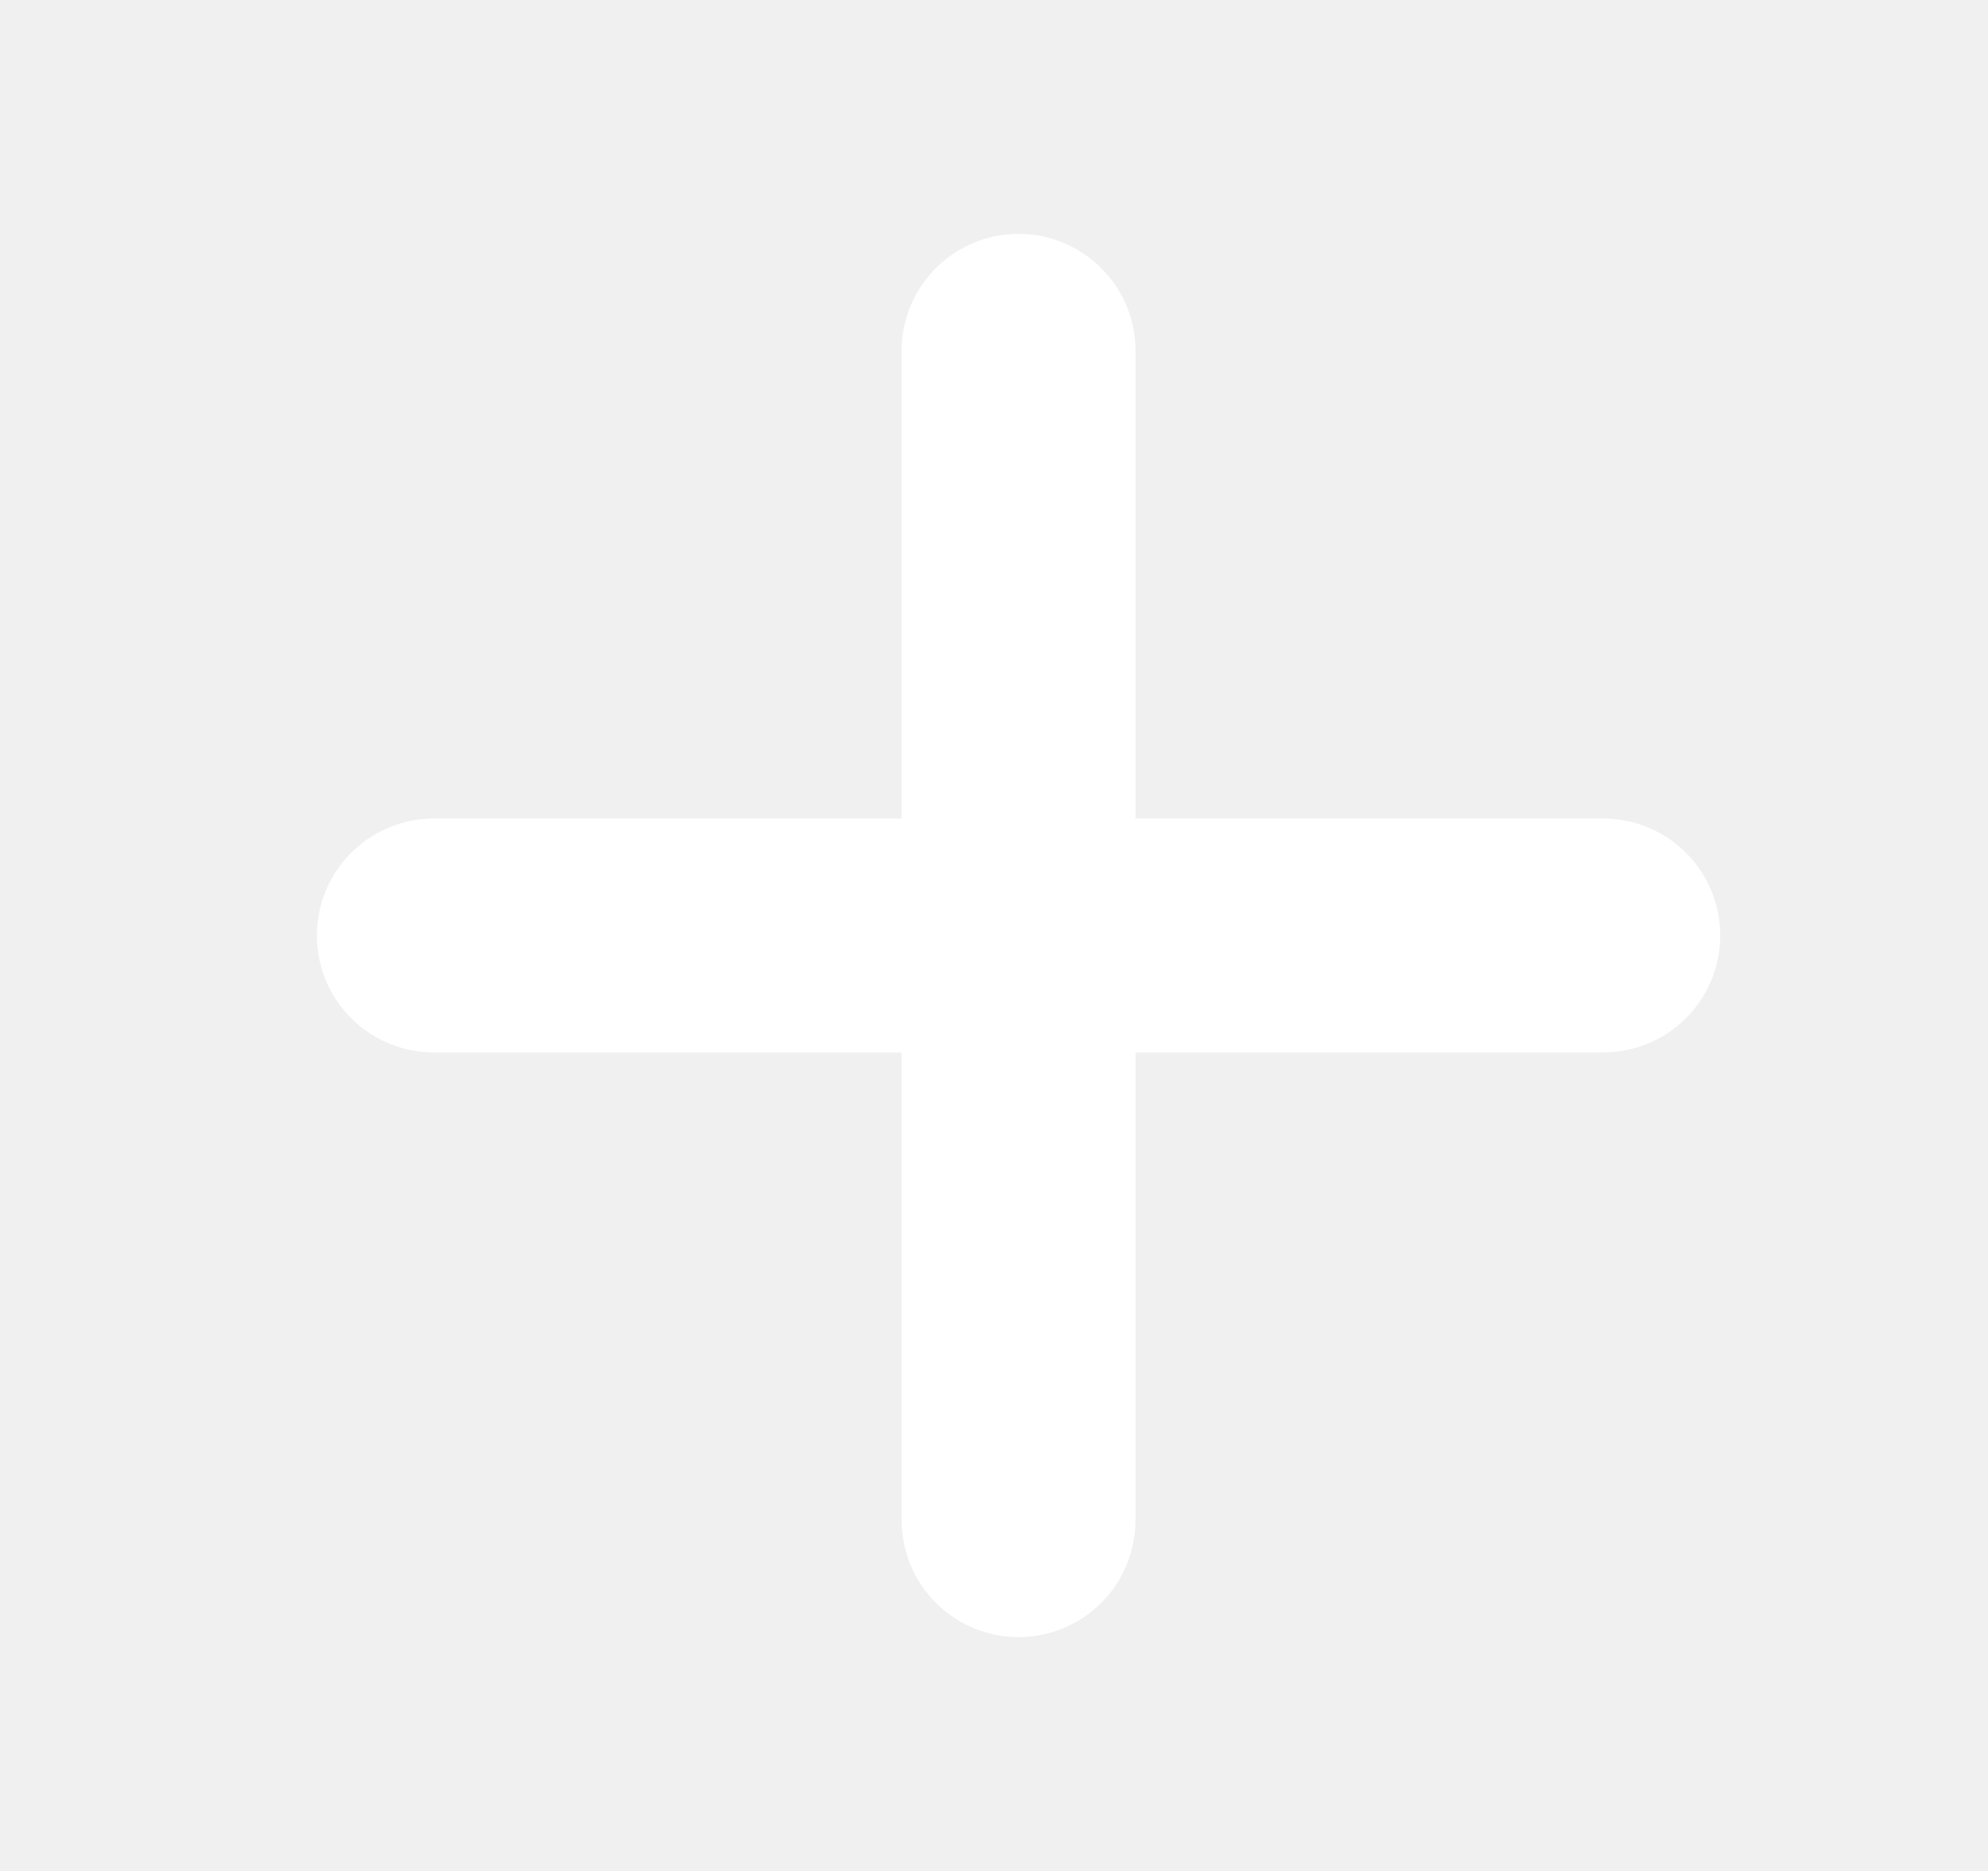
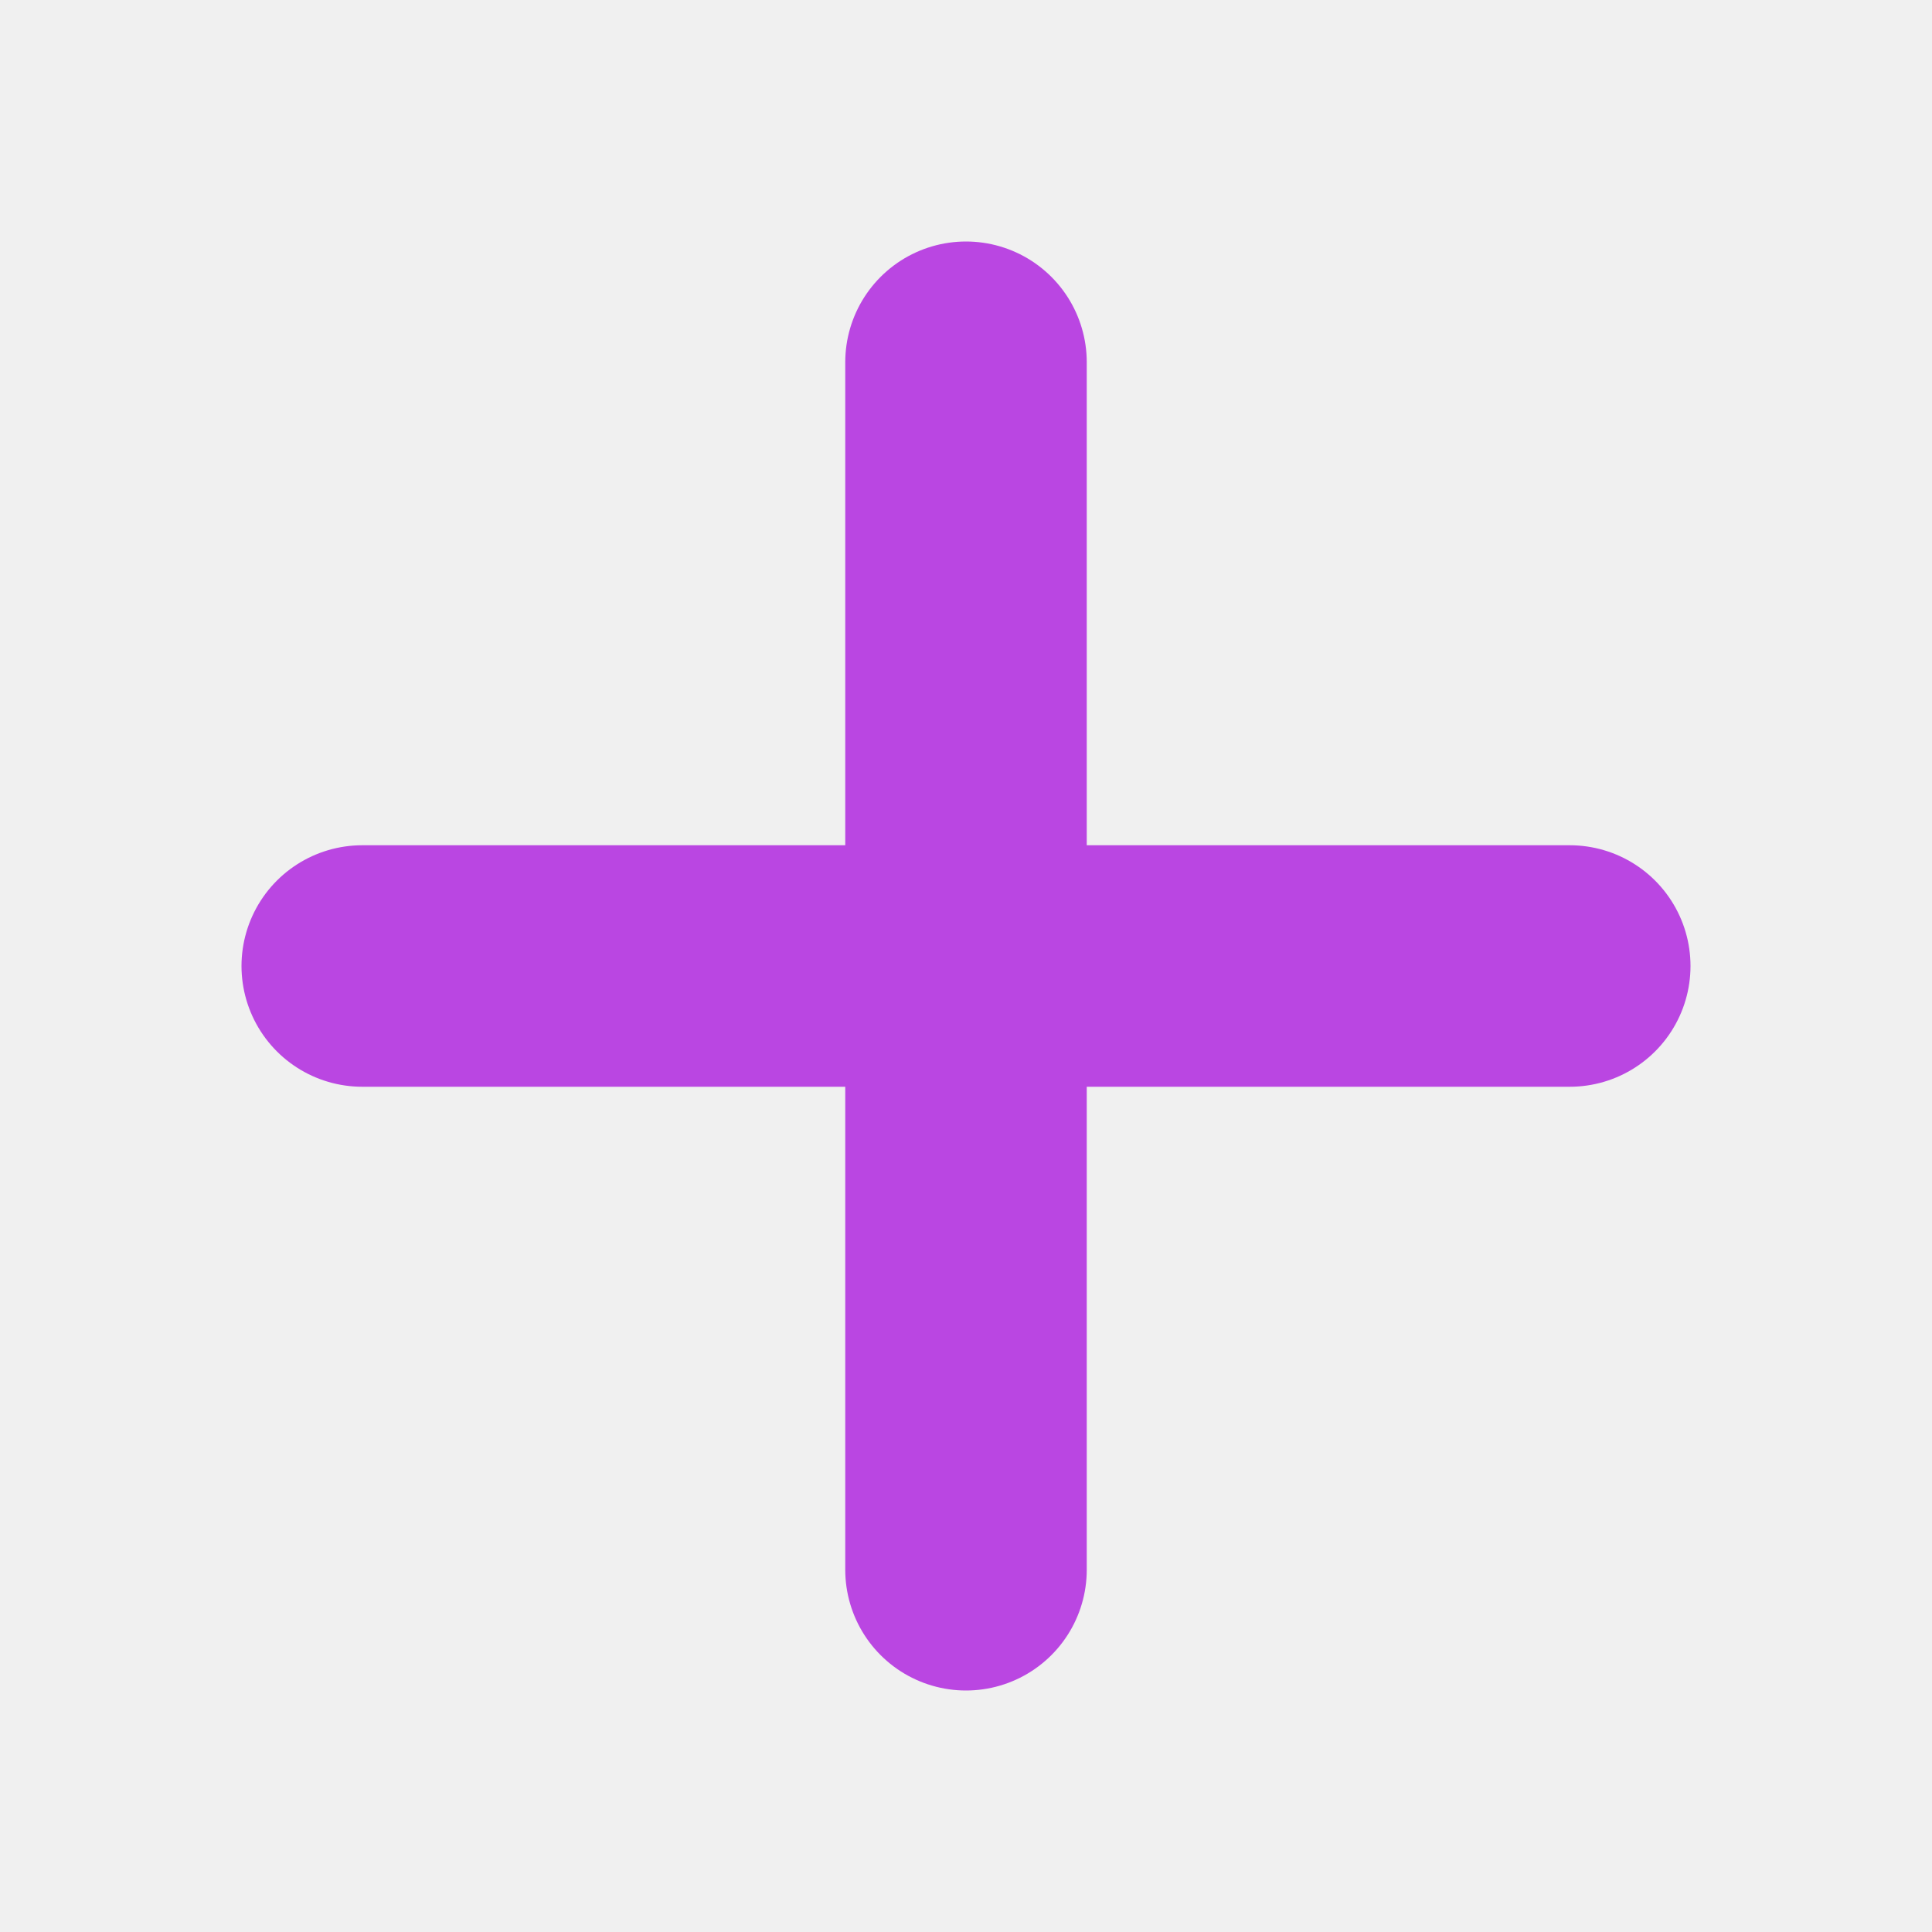
- <svg xmlns="http://www.w3.org/2000/svg" width="17" height="16" viewBox="0 0 17 16" fill="none">
-   <path d="M8.71 3V13" stroke="white" stroke-width="2" stroke-linecap="round" stroke-linejoin="round" />
-   <path d="M3.71 8H13.71" stroke="white" stroke-width="2" stroke-linecap="round" stroke-linejoin="round" />
+ <svg xmlns="http://www.w3.org/2000/svg" width="16" height="16" viewBox="0 0 16 16" fill="none">
+   <path d="M8 3V13" stroke="#BA46E2" stroke-width="2" stroke-linecap="round" stroke-linejoin="round" />
+   <path d="M3 8H13" stroke="#BA46E2" stroke-width="2" stroke-linecap="round" stroke-linejoin="round" />
</svg>
